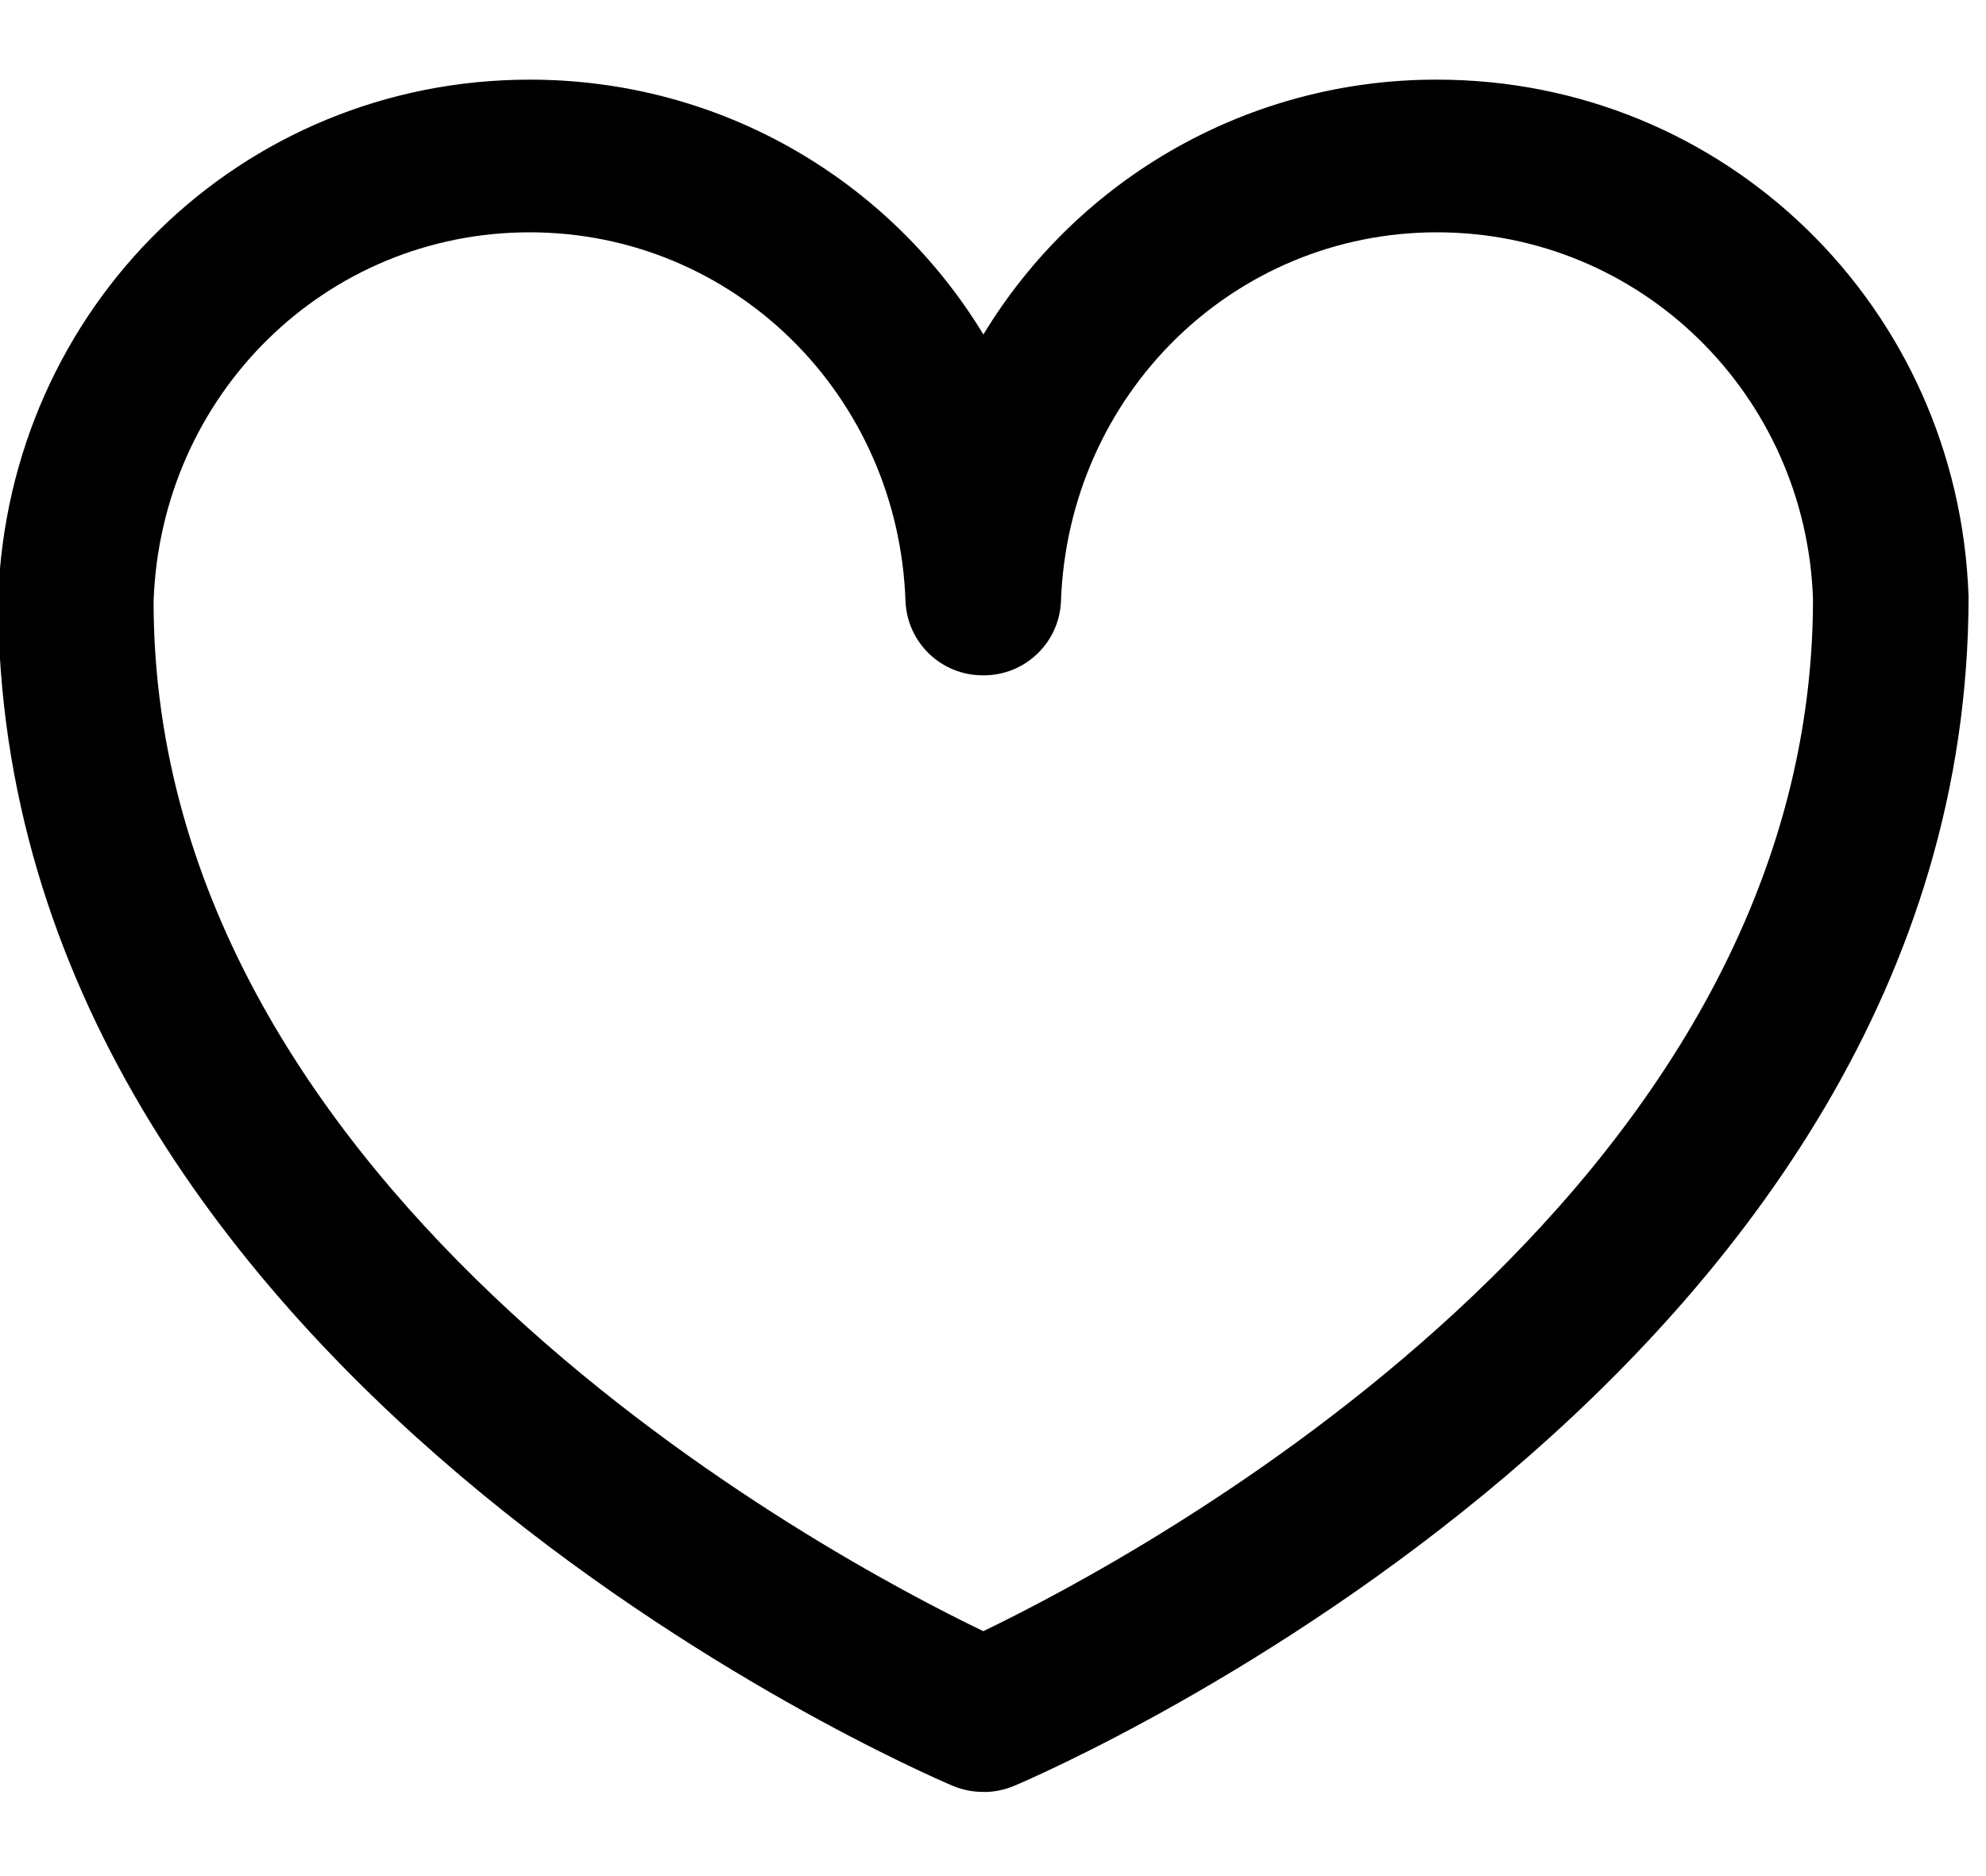
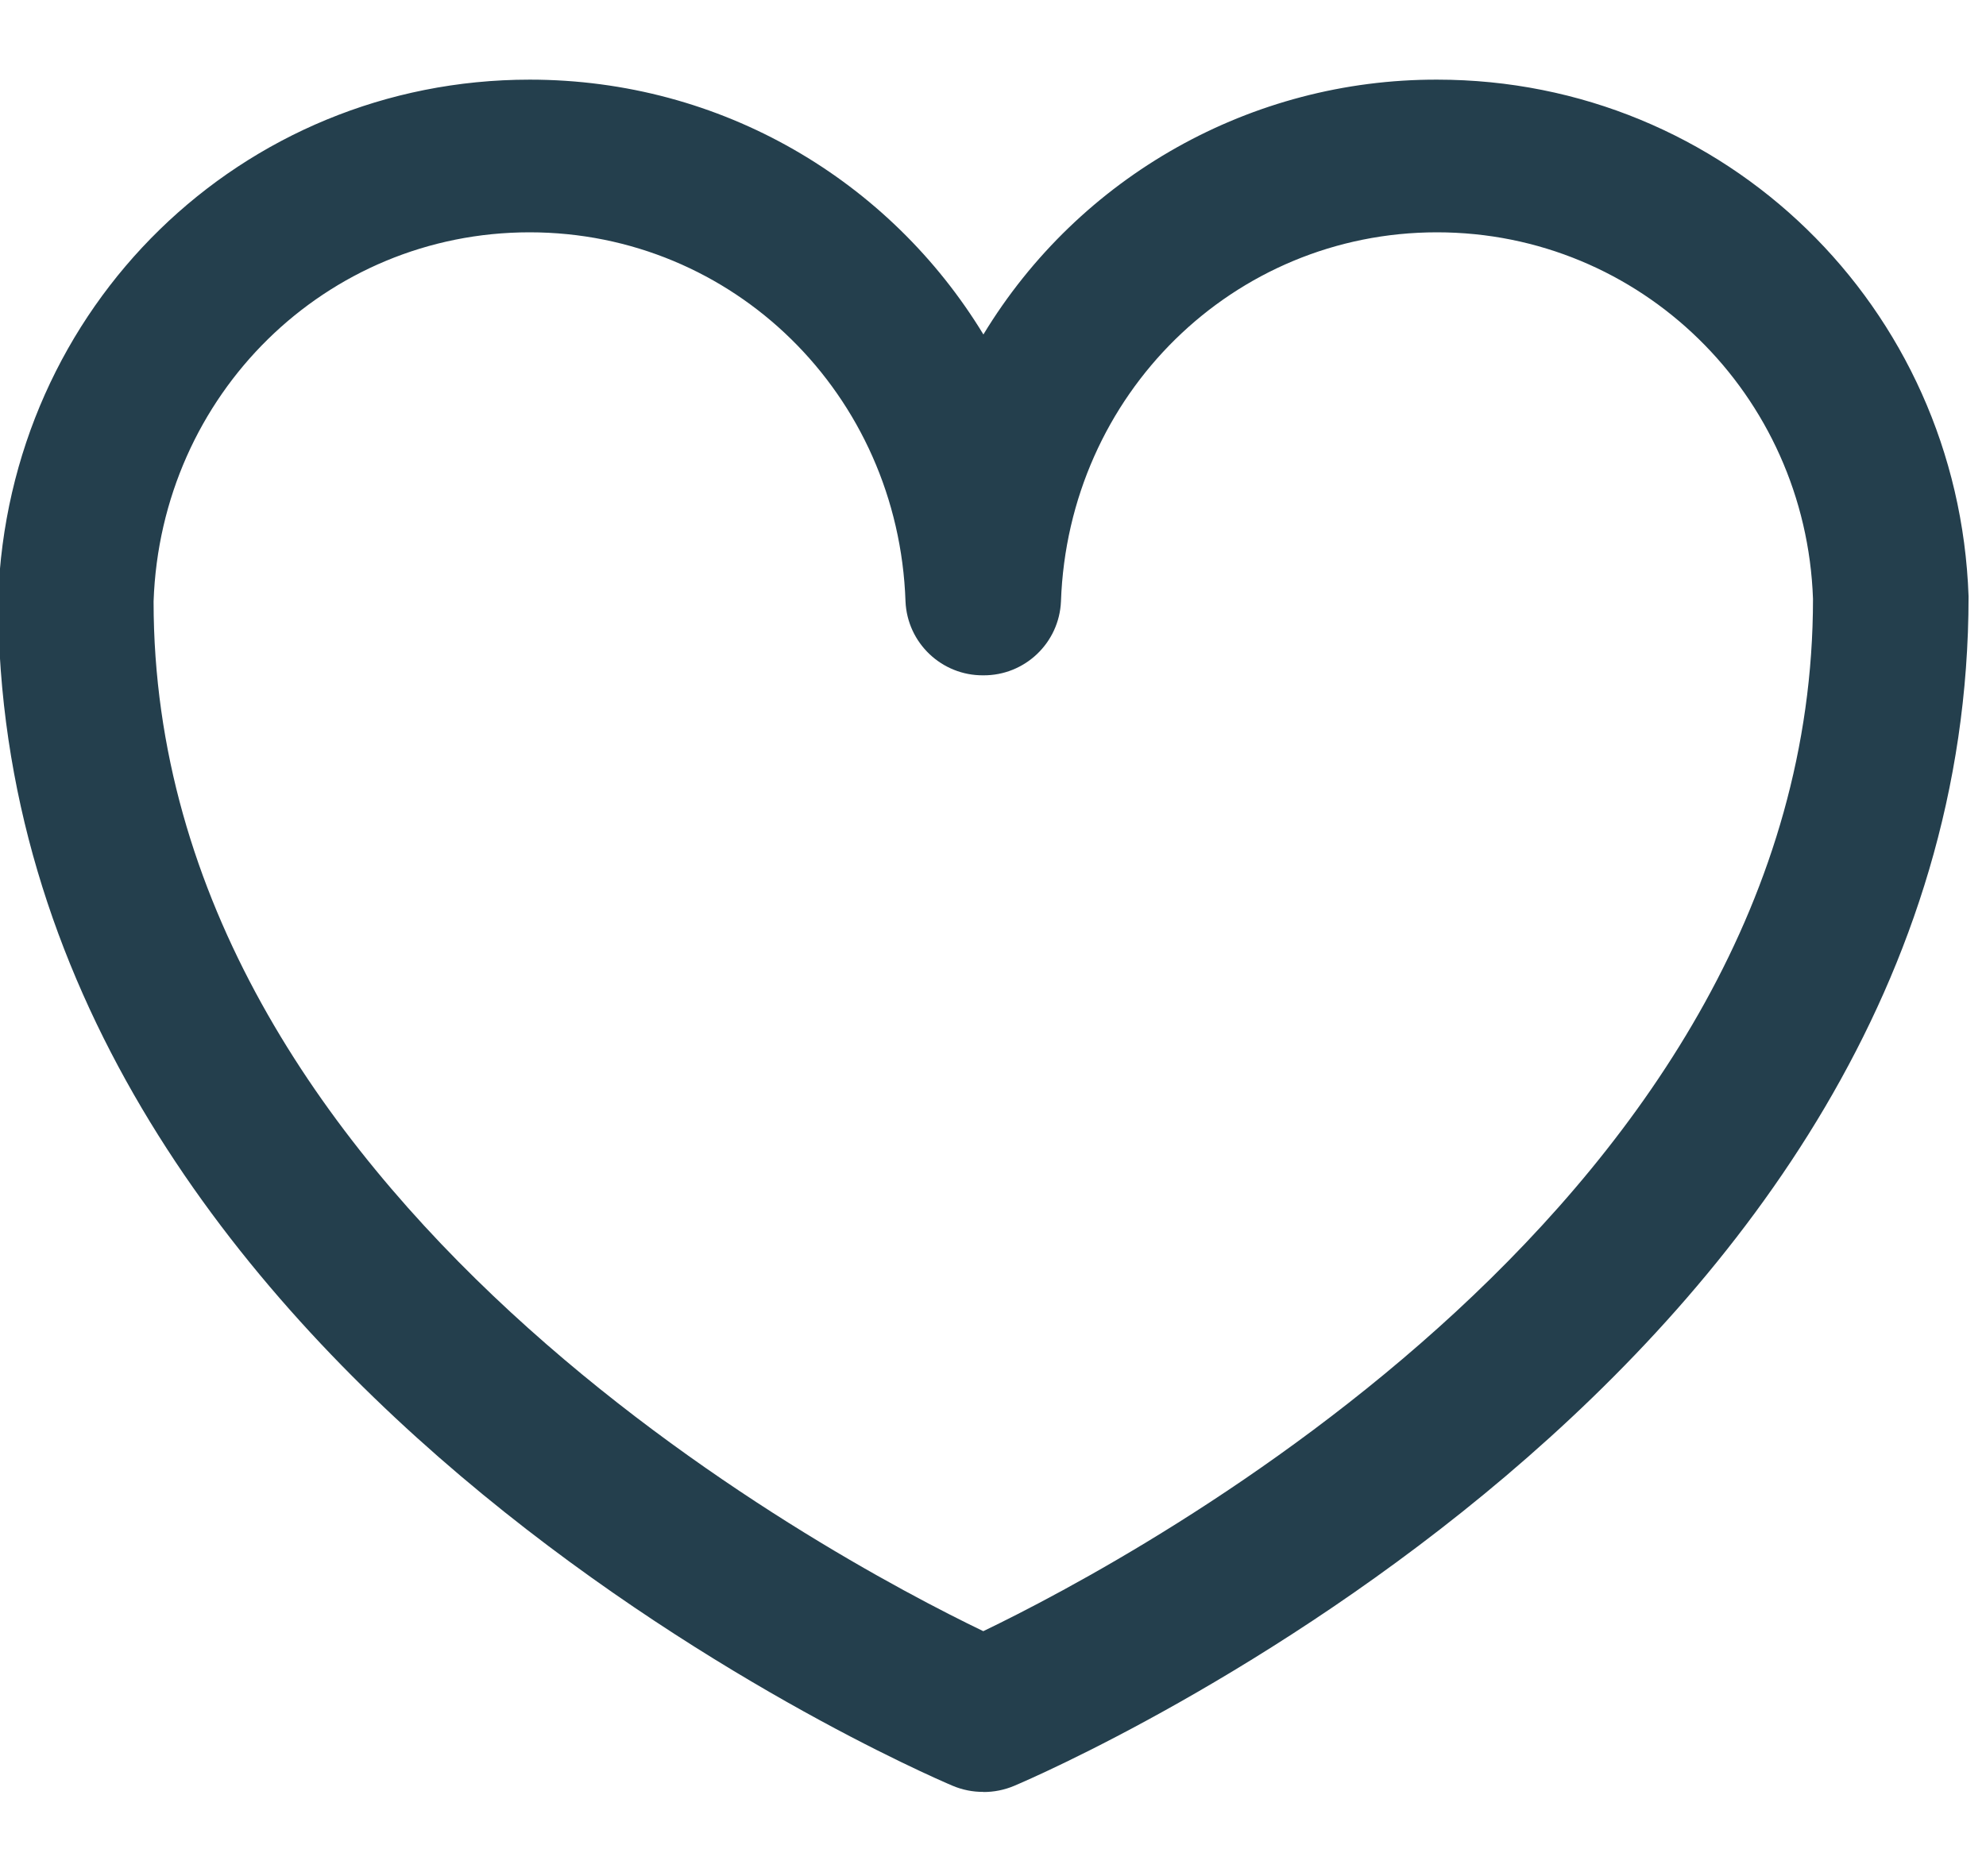
- <svg xmlns="http://www.w3.org/2000/svg" width="18" height="17" viewBox="0 0 18 17">
-   <g>
-     <g>
-       <path d="M8.913 16.244a.707.707 0 0 1-.28-.056c-.353-.15-8.65-3.75-8.65-10.76C.074 2.779 2.19.722 4.801.722c1.743 0 3.266.918 4.112 2.31a4.796 4.796 0 0 1 4.112-2.31c2.61 0 4.725 2.058 4.817 4.684 0 7.034-8.297 10.634-8.65 10.783a.71.71 0 0 1-.28.056zM4.8 2.106c-1.847 0-3.343 1.47-3.408 3.346 0 5.408 6.125 8.663 7.52 9.335 1.395-.672 7.52-3.93 7.52-9.358-.065-1.853-1.563-3.323-3.408-3.323s-3.342 1.47-3.408 3.346a.7.7 0 0 1-.704.67.7.7 0 0 1-.705-.67c-.064-1.876-1.561-3.346-3.407-3.346z" />
-     </g>
-   </g>
+ <svg xmlns="http://www.w3.org/2000/svg" width="18" height="17">
+   <path fill="#243f4d" d="M8.913 16.244a.707.707 0 01-.28-.056c-.353-.15-8.65-3.75-8.65-10.76C.074 2.779 2.19.722 4.801.722c1.743 0 3.266.918 4.112 2.31a4.796 4.796 0 014.112-2.31c2.61 0 4.725 2.058 4.817 4.684 0 7.034-8.297 10.634-8.65 10.783a.71.71 0 01-.28.056zM4.8 2.106c-1.847 0-3.343 1.47-3.408 3.346 0 5.408 6.125 8.663 7.52 9.335 1.395-.672 7.52-3.93 7.52-9.358-.065-1.853-1.563-3.323-3.408-3.323s-3.342 1.47-3.408 3.346a.7.7 0 01-.704.67.7.7 0 01-.705-.67C8.143 3.576 6.646 2.106 4.8 2.106z" />
</svg>
